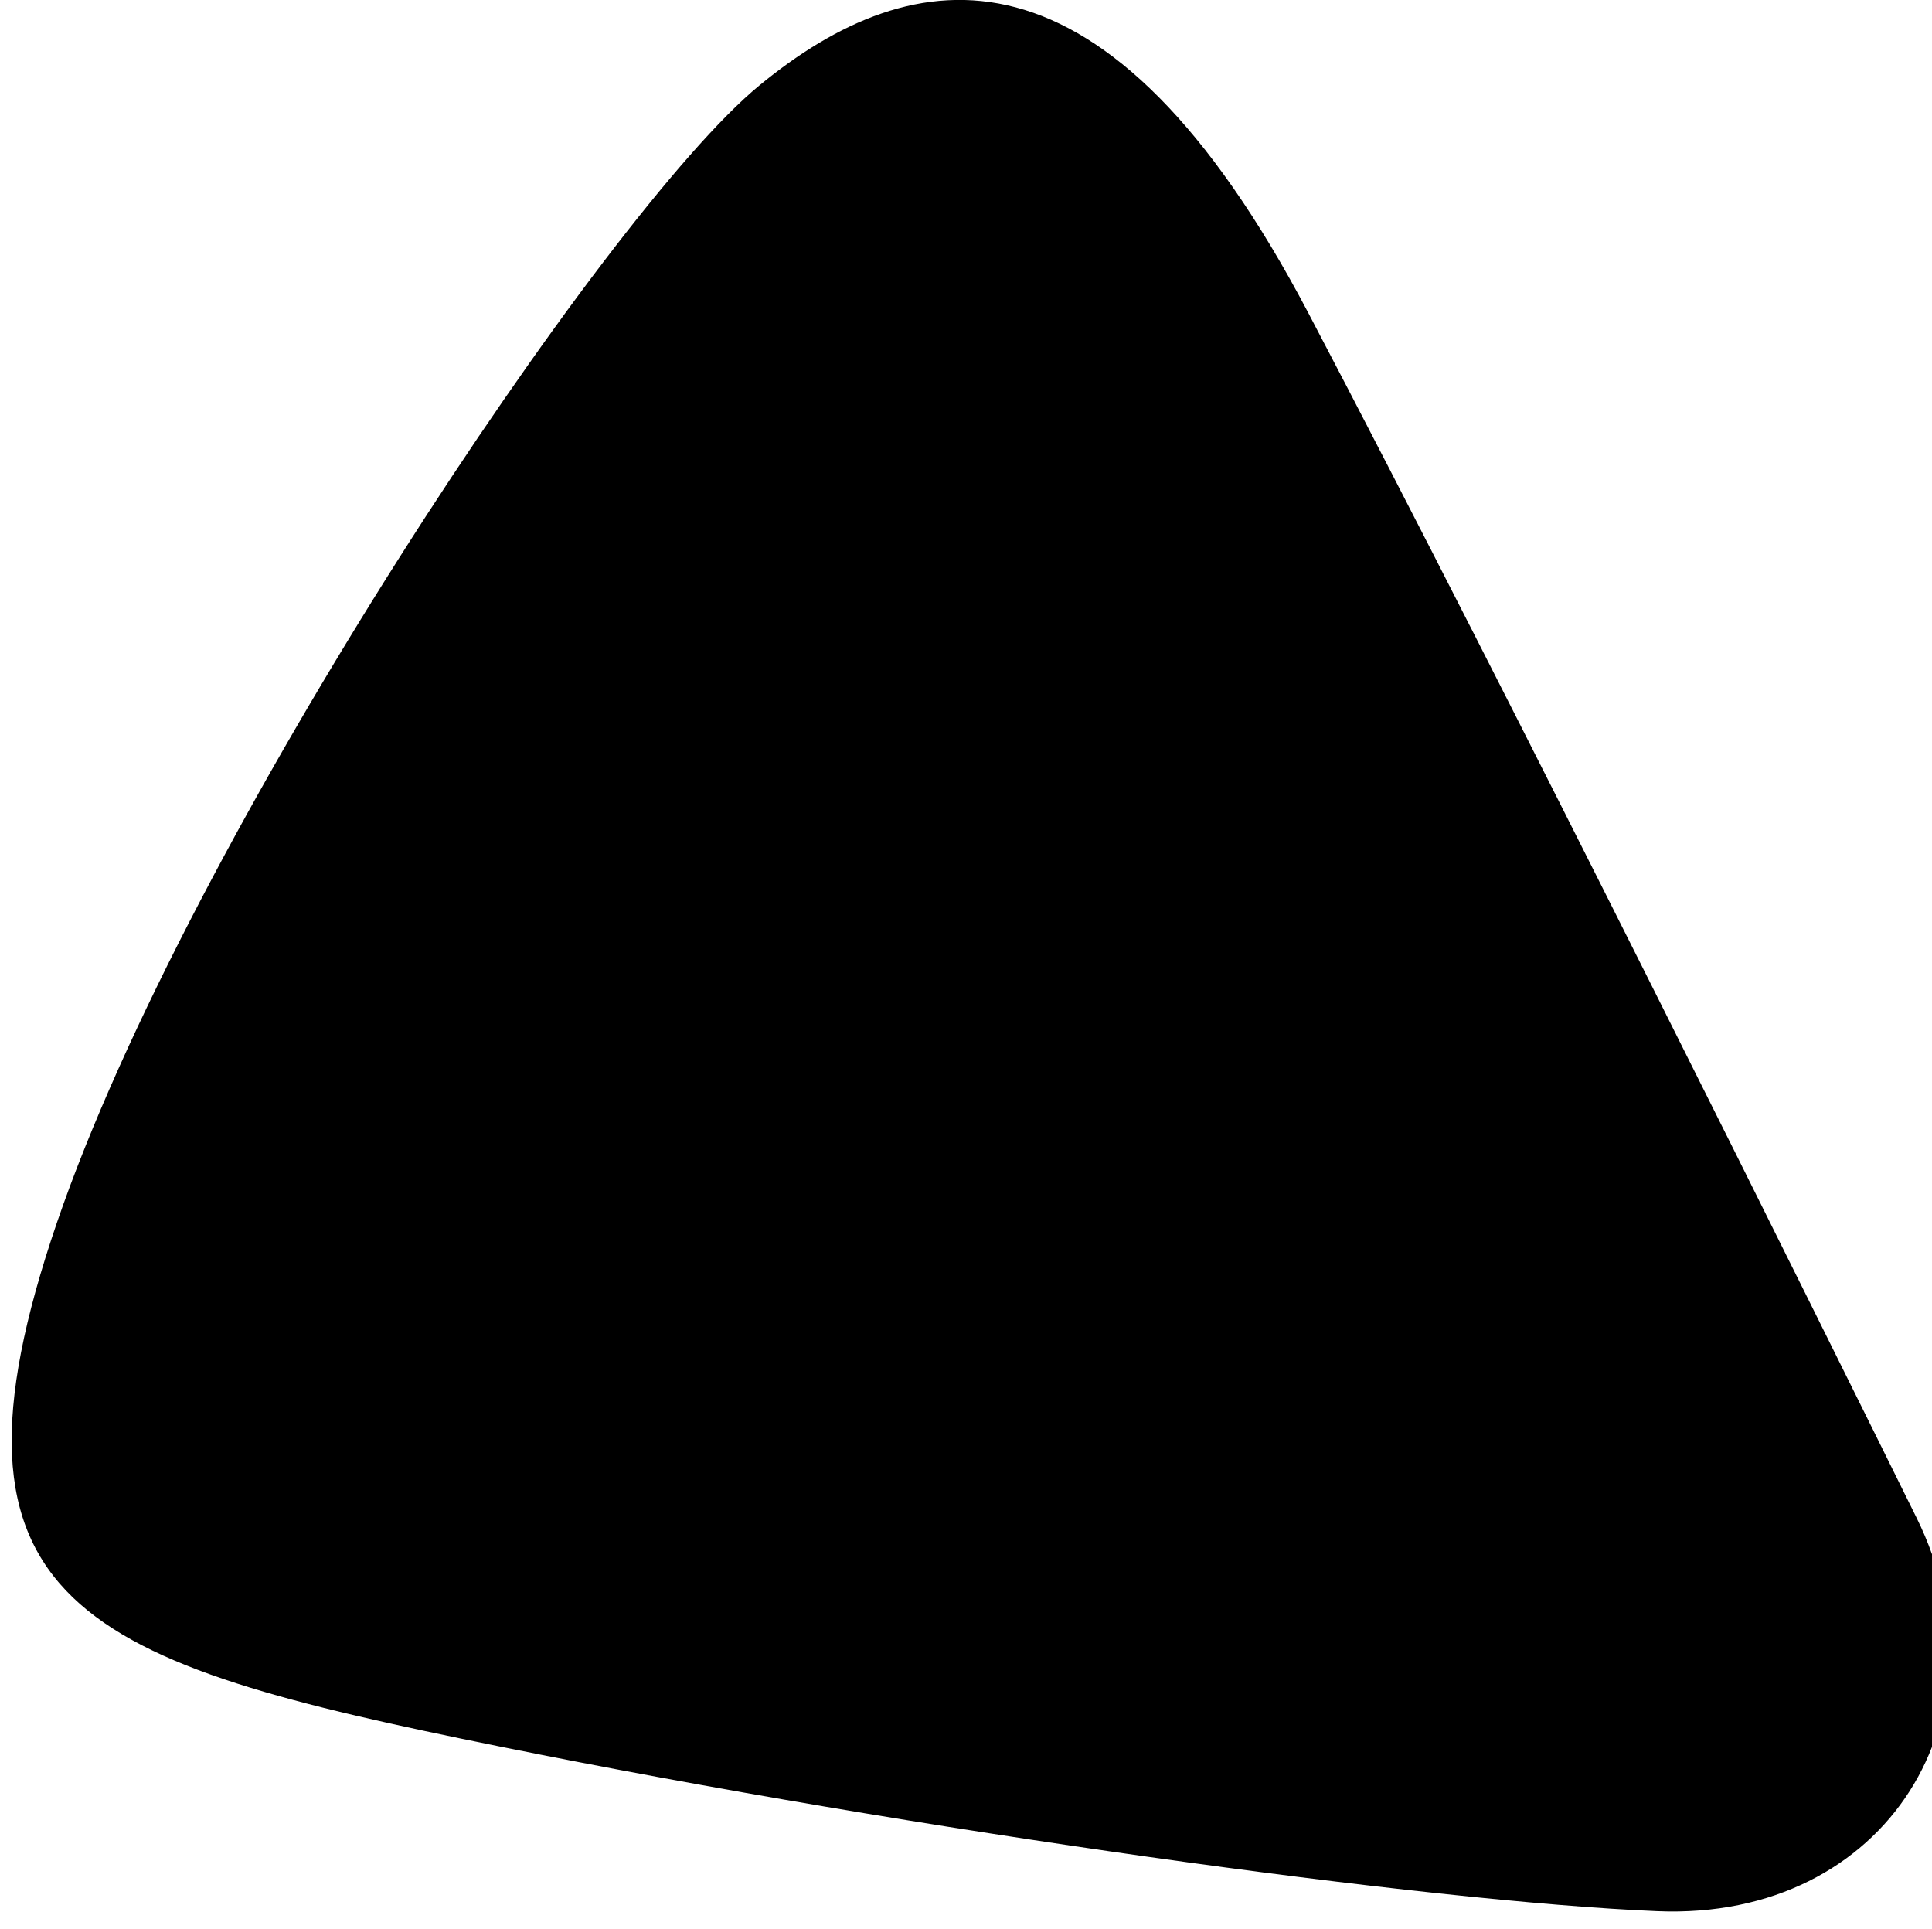
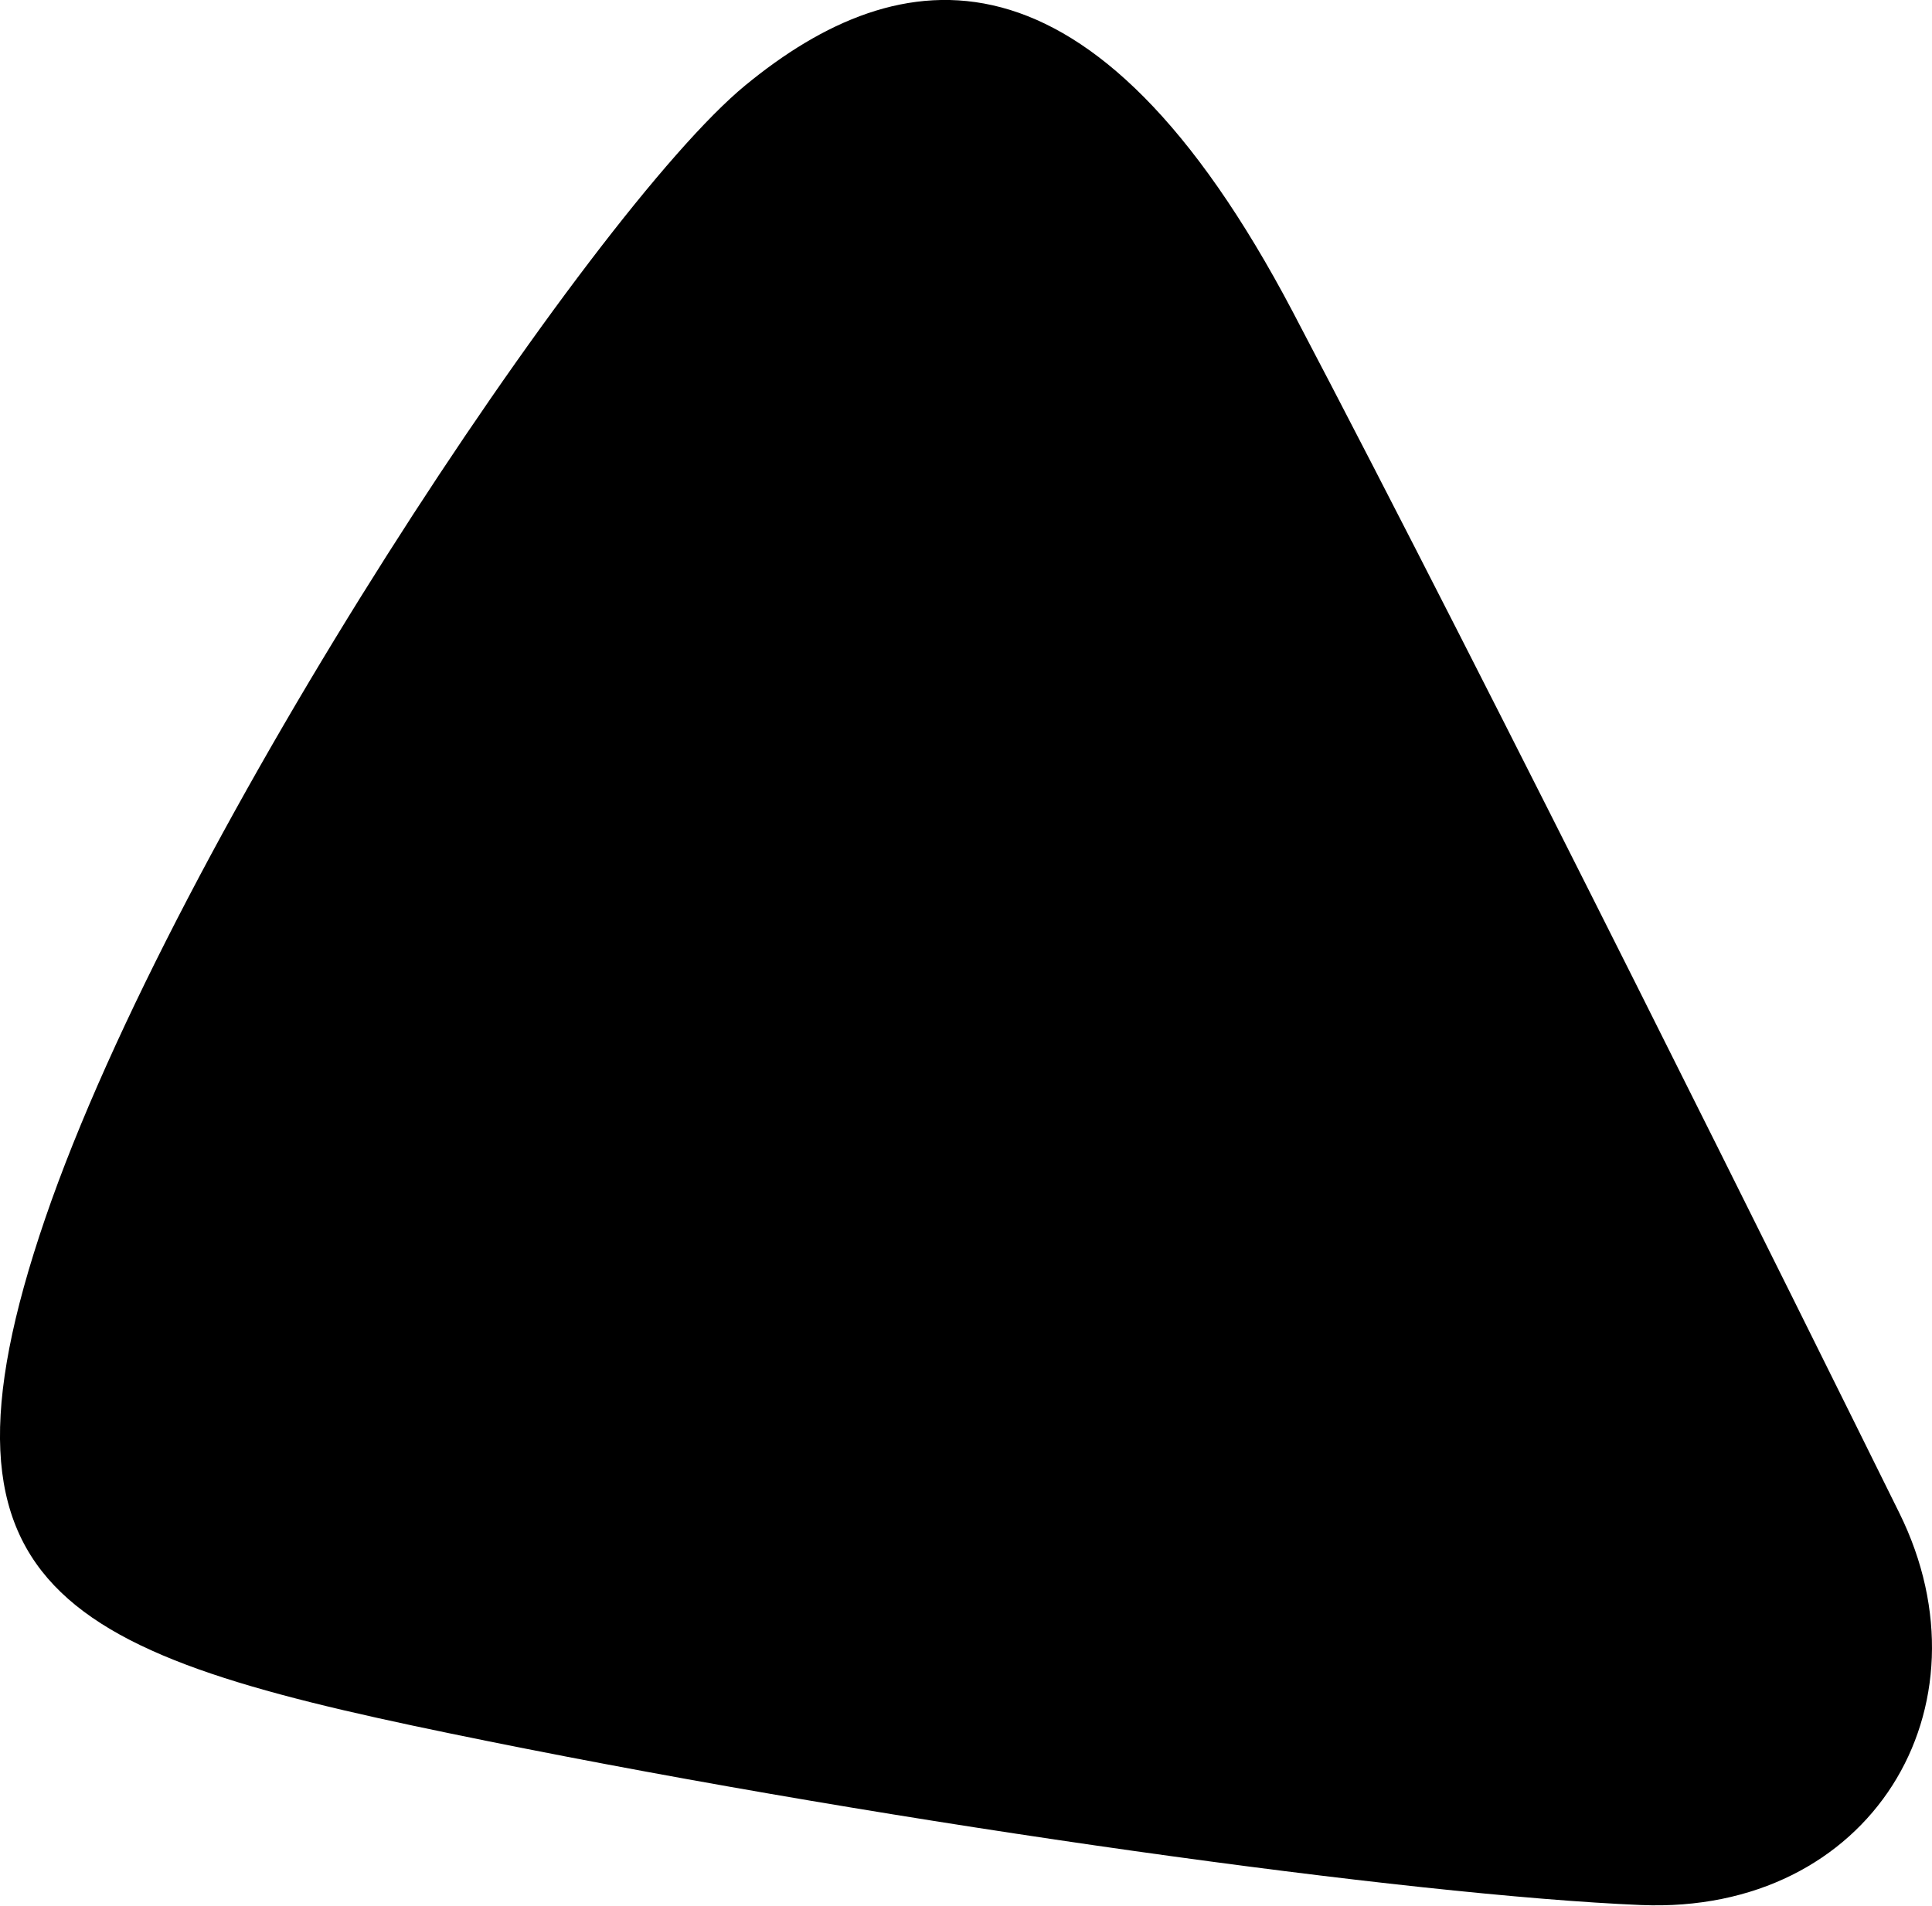
- <svg xmlns="http://www.w3.org/2000/svg" viewBox="0 0 383.972 383.343" preserveAspectRatio="none">
-   <path d="m 150.887,17.004 c 30.701,-25.264 68.967,-31.242 109.164,45.248 40.197,76.488 101.701,200.638 120.856,239.386 19.154,38.75 -5.688,80.081 -51.501,78.181 C 283.593,377.92 182.432,363.881 99.465,347.121 16.498,330.361 -14.842,319.493 11.309,242.996 37.462,166.5 120.185,42.269 150.887,17.005 Z" />
+ <svg xmlns="http://www.w3.org/2000/svg" viewBox="0 0 101.892 100.51" preserveAspectRatio="none">
+   <g transform="translate(242.958,-26.60217)" id="layer1">
+     <path style="stroke-width:0.265" d="m -203.649,31.103 c 8.123,-6.685 18.248,-8.266 28.883,11.972 10.635,20.237 26.908,53.085 31.976,63.338 5.068,10.253 -1.505,21.188 -13.626,20.685 -12.121,-0.502 -38.887,-4.217 -60.839,-8.651 -21.952,-4.434 -30.244,-7.31 -23.325,-27.55 6.92,-20.24 28.807,-53.109 36.93,-59.794 z" id="path10" />
+   </g>
</svg>
